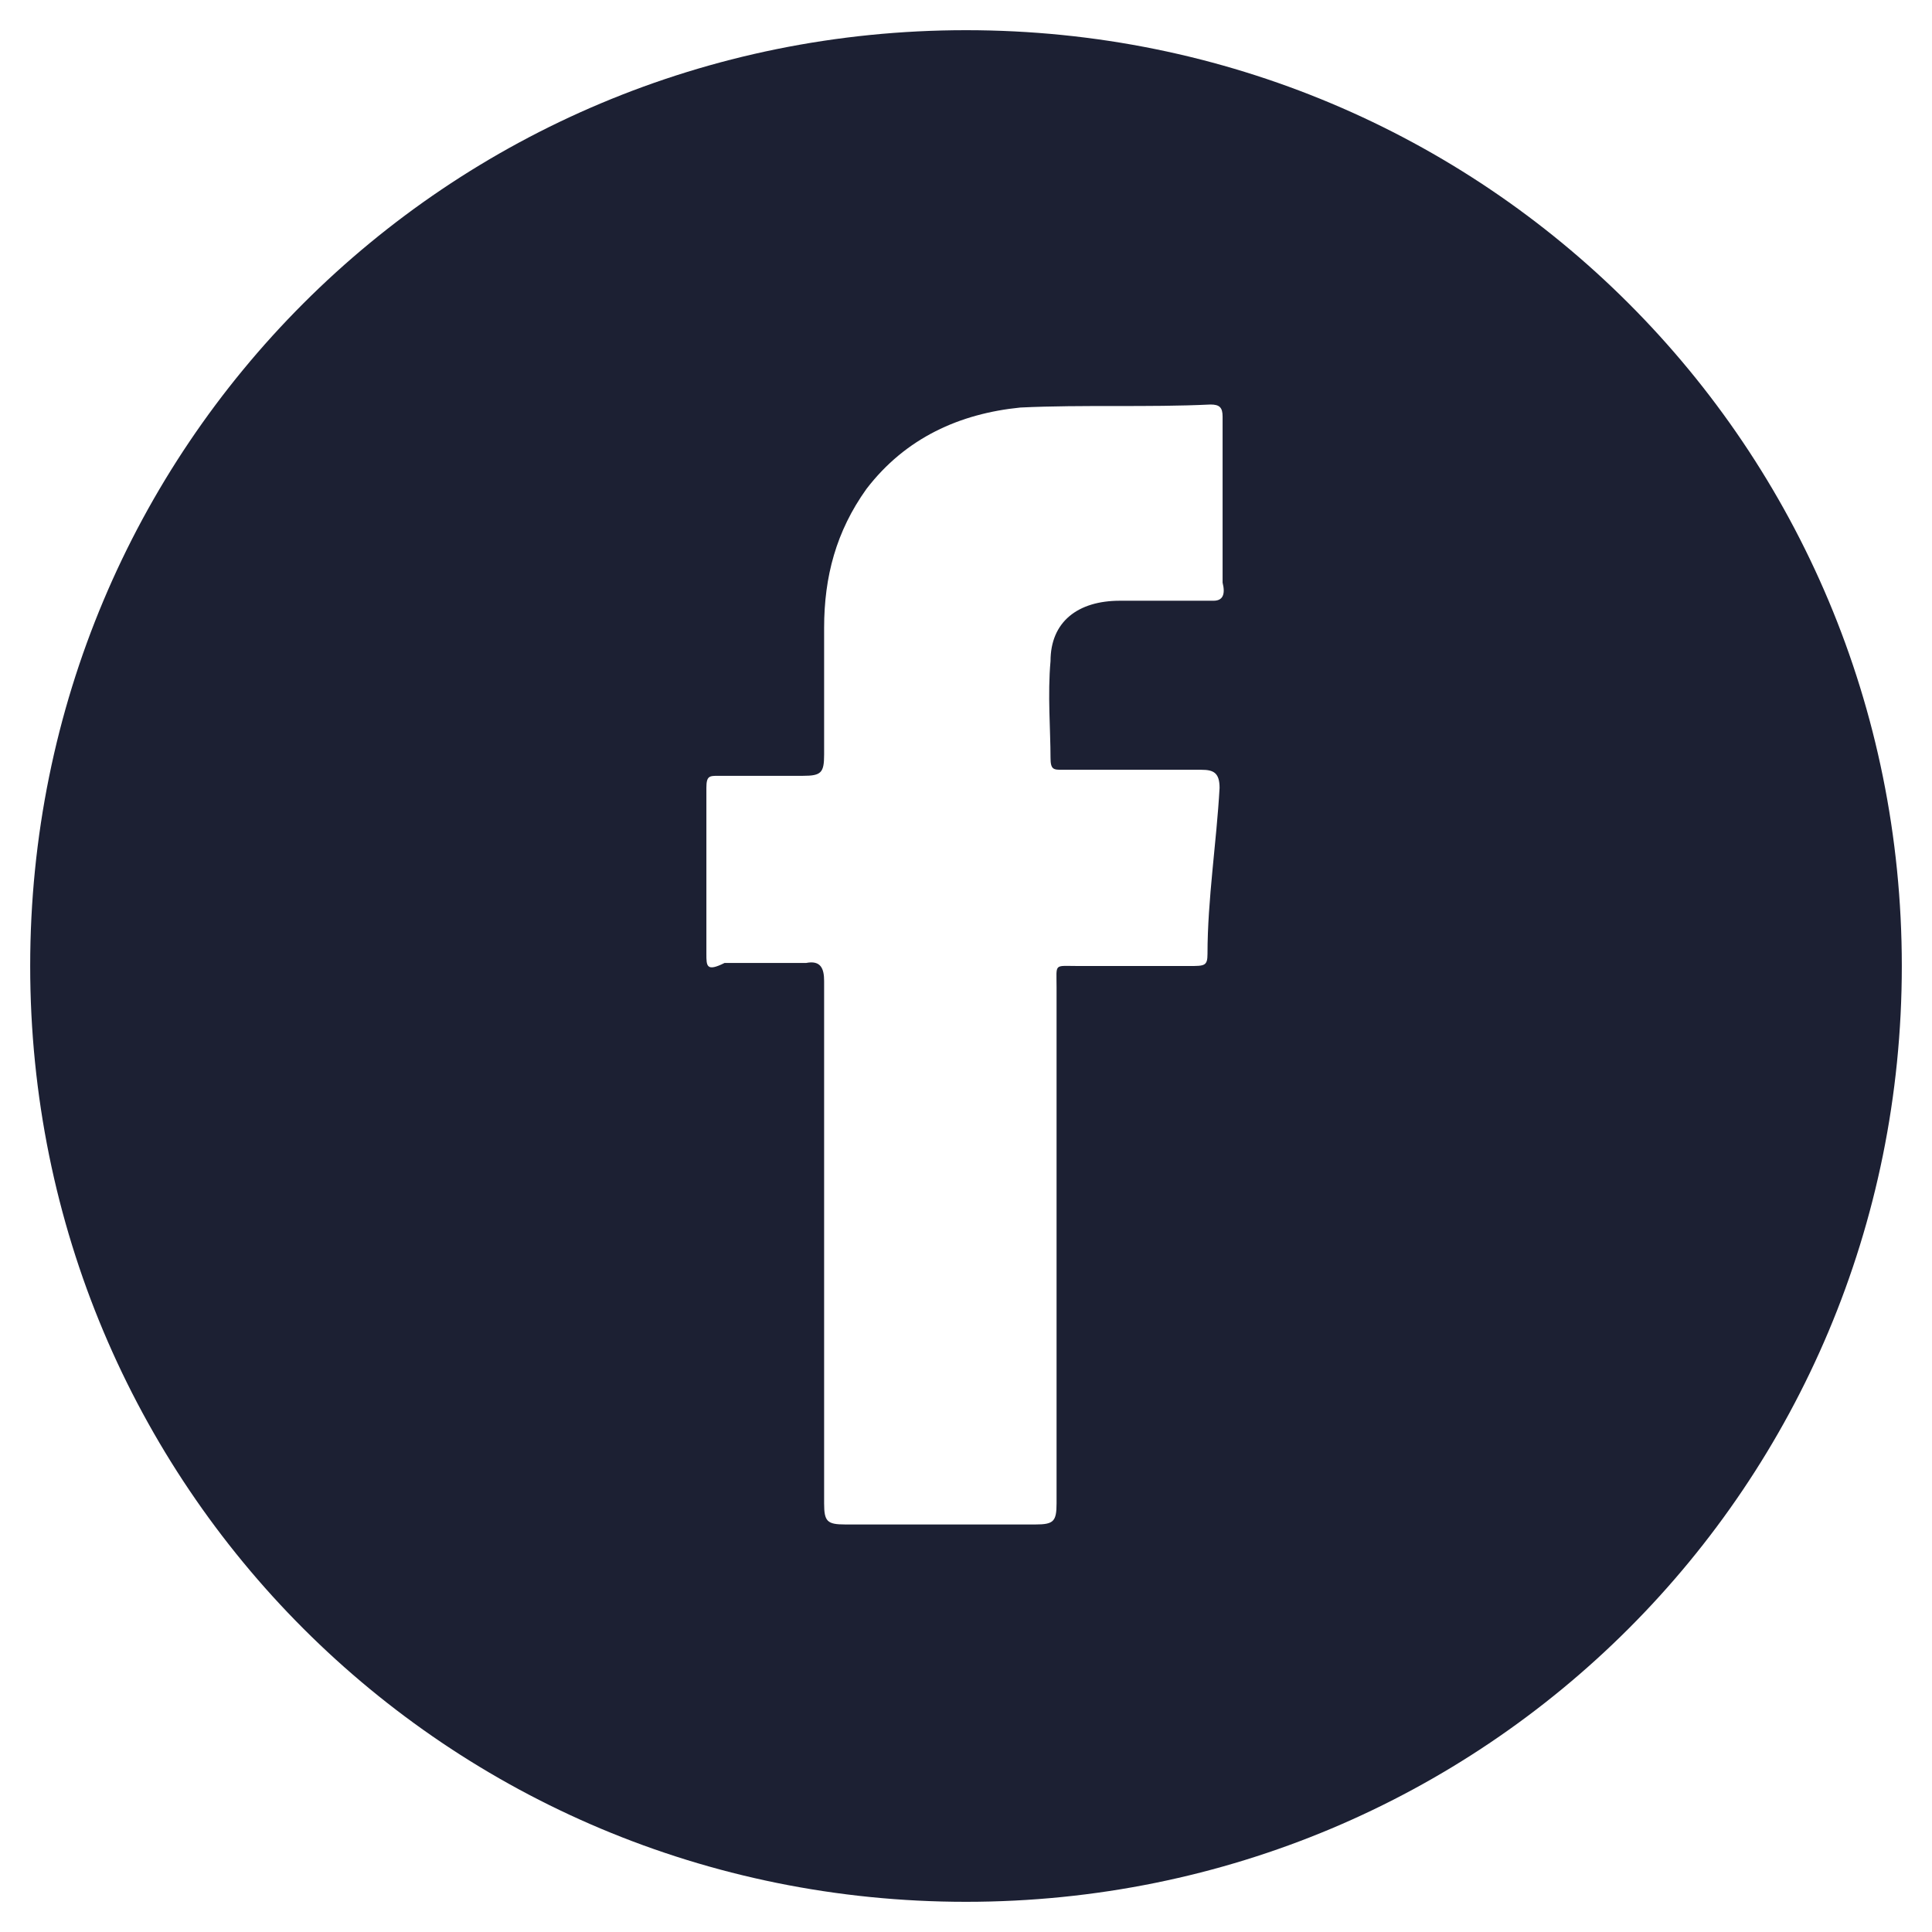
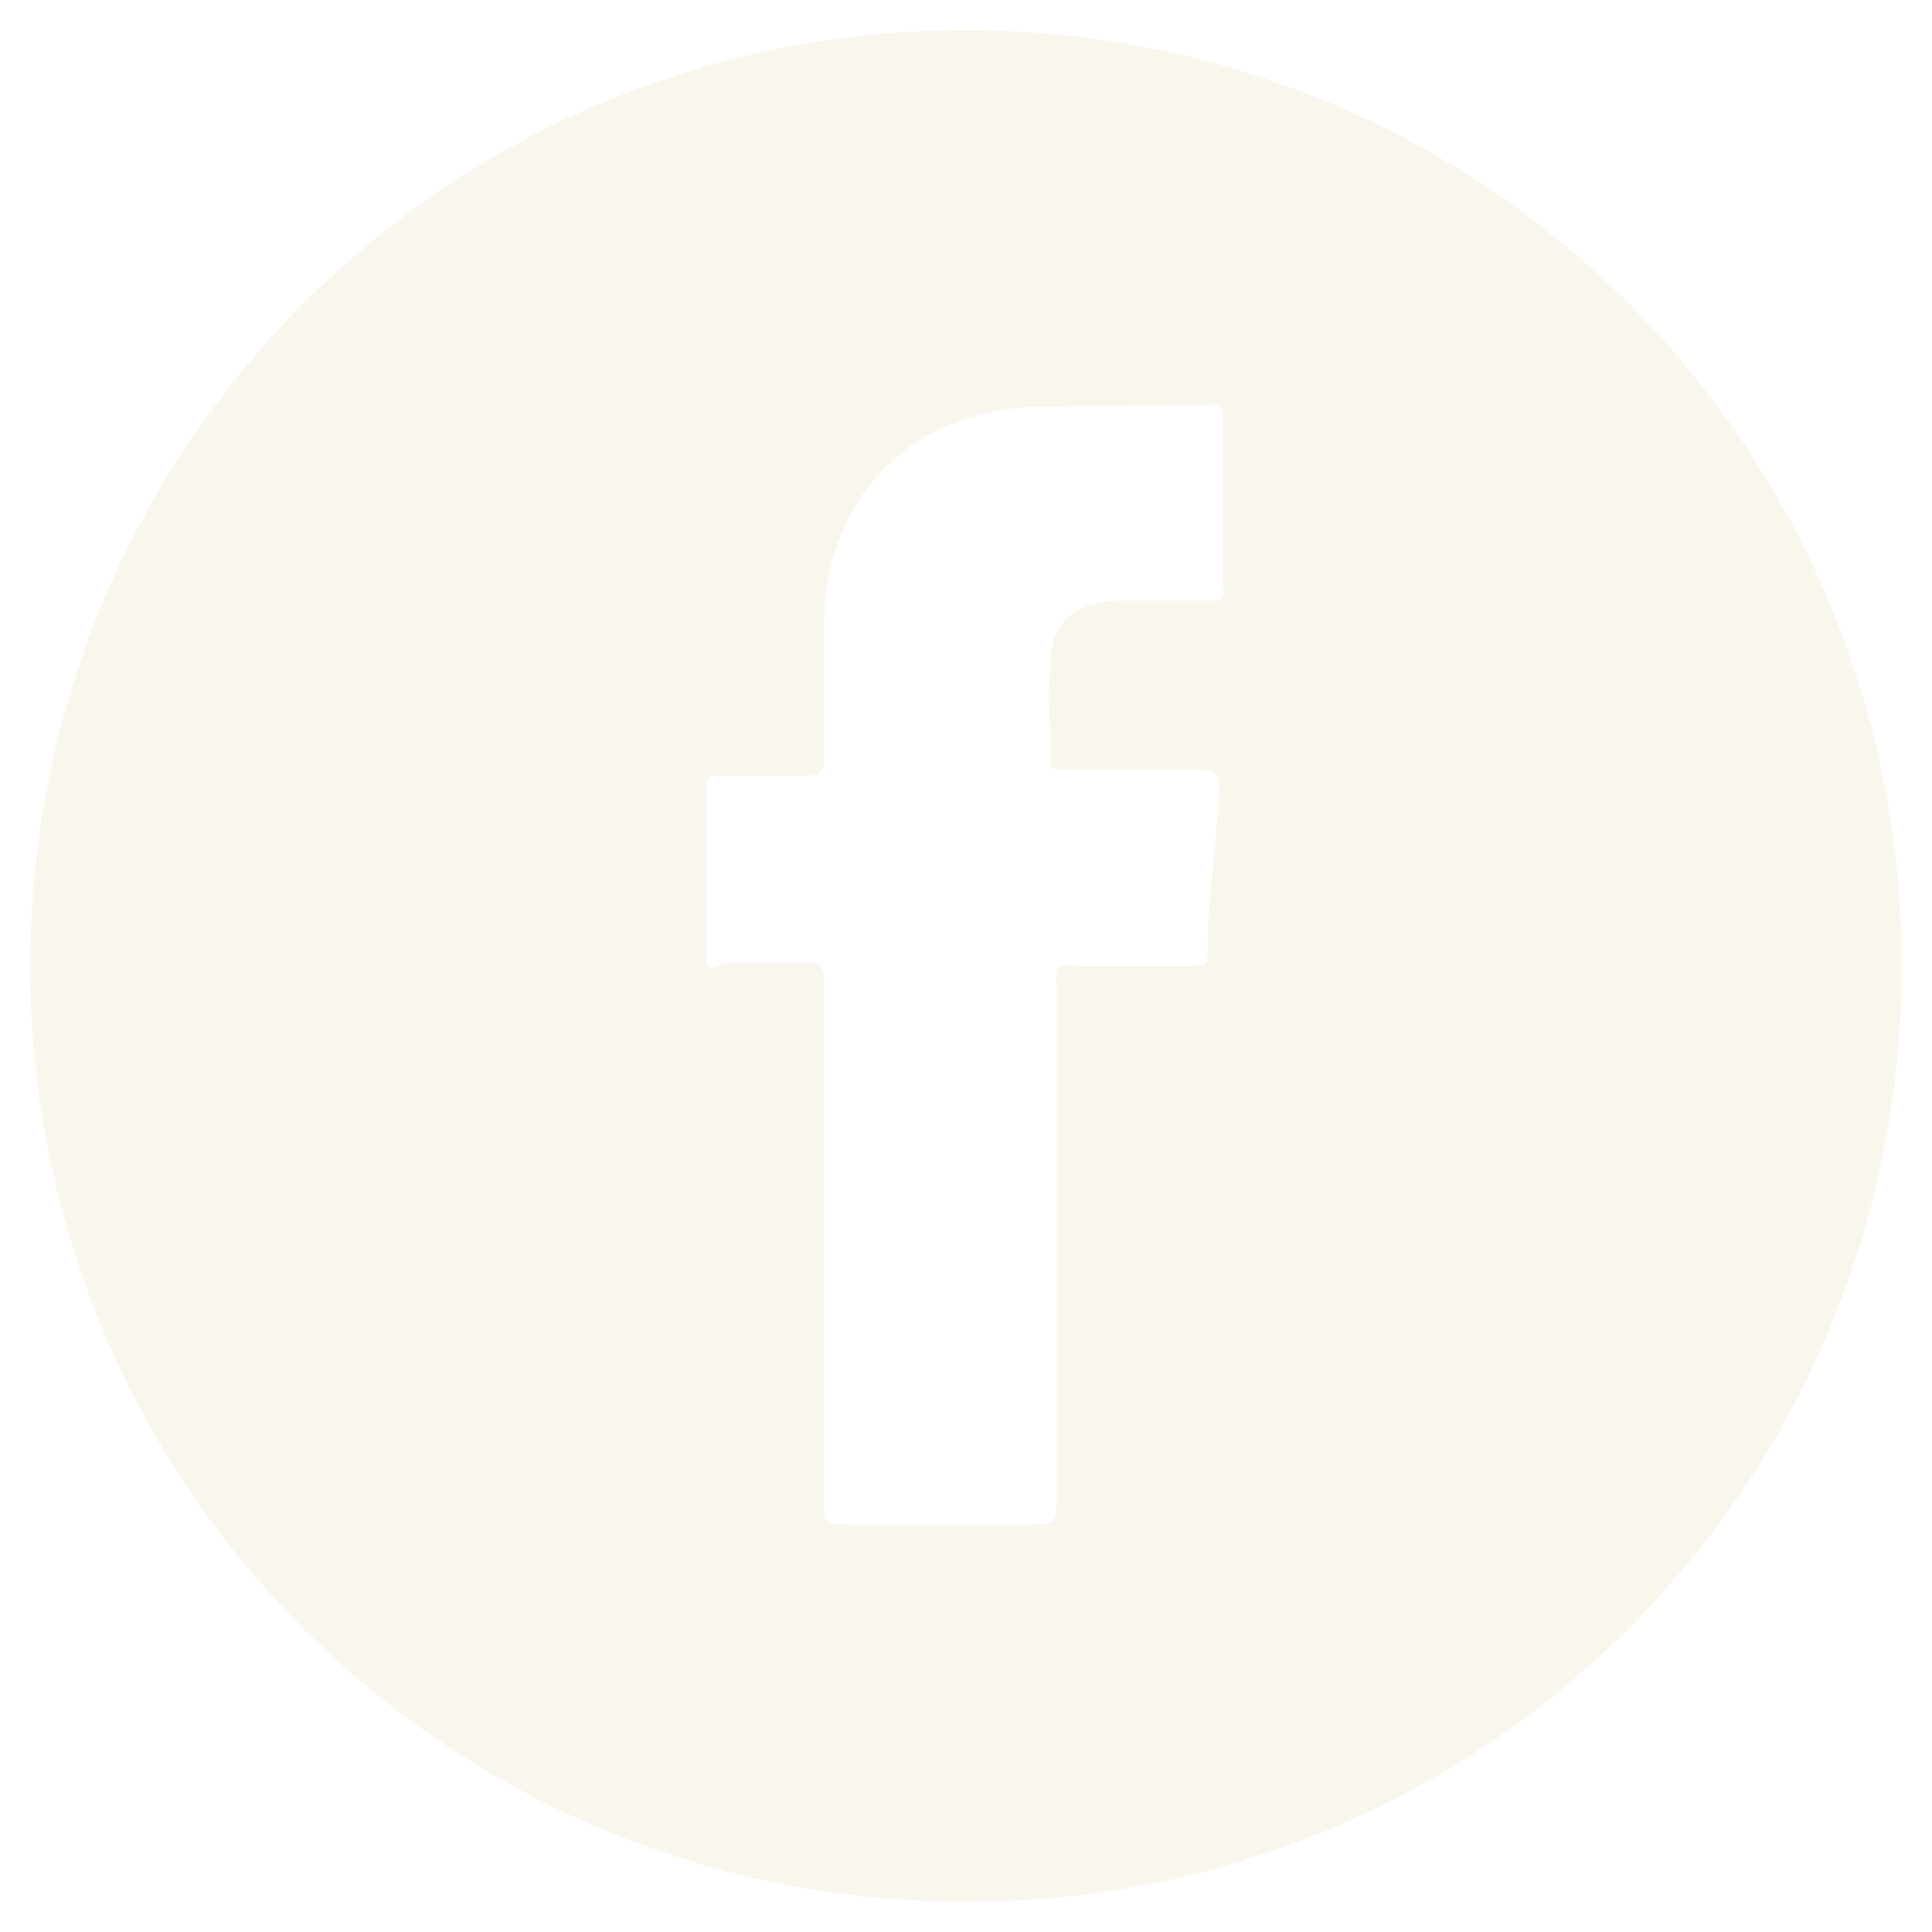
- <svg xmlns="http://www.w3.org/2000/svg" fill="#1C2033" width="96" height="96" viewBox="0 0 64 64">
+ <svg xmlns="http://www.w3.org/2000/svg" fill="#F9F6EE" width="40" height="40" viewBox="0 0 64 64">
  <path d="M32 1C14.8 1 1 14.8 1 32C1 49.2 14.8 63 32 63C49.2 63 63 49.2 63 32C63 14.8 49.2 1 32 1ZM40.2 19.9C39.1 19.9 38.2 19.9 37.1 19.9C35.7 19.9 34.8 20.6 34.8 21.9C34.7 23 34.8 24.2 34.8 25.1C34.8 25.5 34.9 25.5 35.2 25.5C36.7 25.5 38.3 25.5 39.8 25.5C40.2 25.5 40.4 25.6 40.4 26.1C40.3 27.9 40 29.8 40 31.6C40 32 39.9 32 39.4 32C38.1 32 37 32 35.7 32C34.9 32 35 31.9 35 32.7C35 38.5 35 44 35 49.8C35 50.4 34.9 50.5 34.3 50.5C32.2 50.5 30.1 50.5 28 50.5C27.4 50.5 27.3 50.4 27.3 49.8C27.3 46.8 27.3 44 27.3 41.2C27.3 38.4 27.3 35.4 27.3 32.5C27.3 32.1 27.2 31.8 26.7 31.9C25.9 31.9 24.9 31.9 24 31.9C23.4 32.2 23.4 32 23.4 31.6C23.4 29.8 23.4 28.1 23.4 26.1C23.4 25.7 23.5 25.7 23.8 25.7C24.8 25.7 25.6 25.7 26.6 25.7C27.2 25.7 27.3 25.6 27.3 25C27.3 23.6 27.3 22.3 27.3 20.8C27.3 19.1 27.7 17.6 28.7 16.2C30 14.5 31.8 13.7 33.8 13.5C35.9 13.4 38 13.5 40.1 13.4C40.4 13.4 40.5 13.5 40.5 13.8C40.5 15.6 40.5 17.5 40.5 19.3C40.6 19.7 40.5 19.9 40.2 19.9Z" />
</svg>
